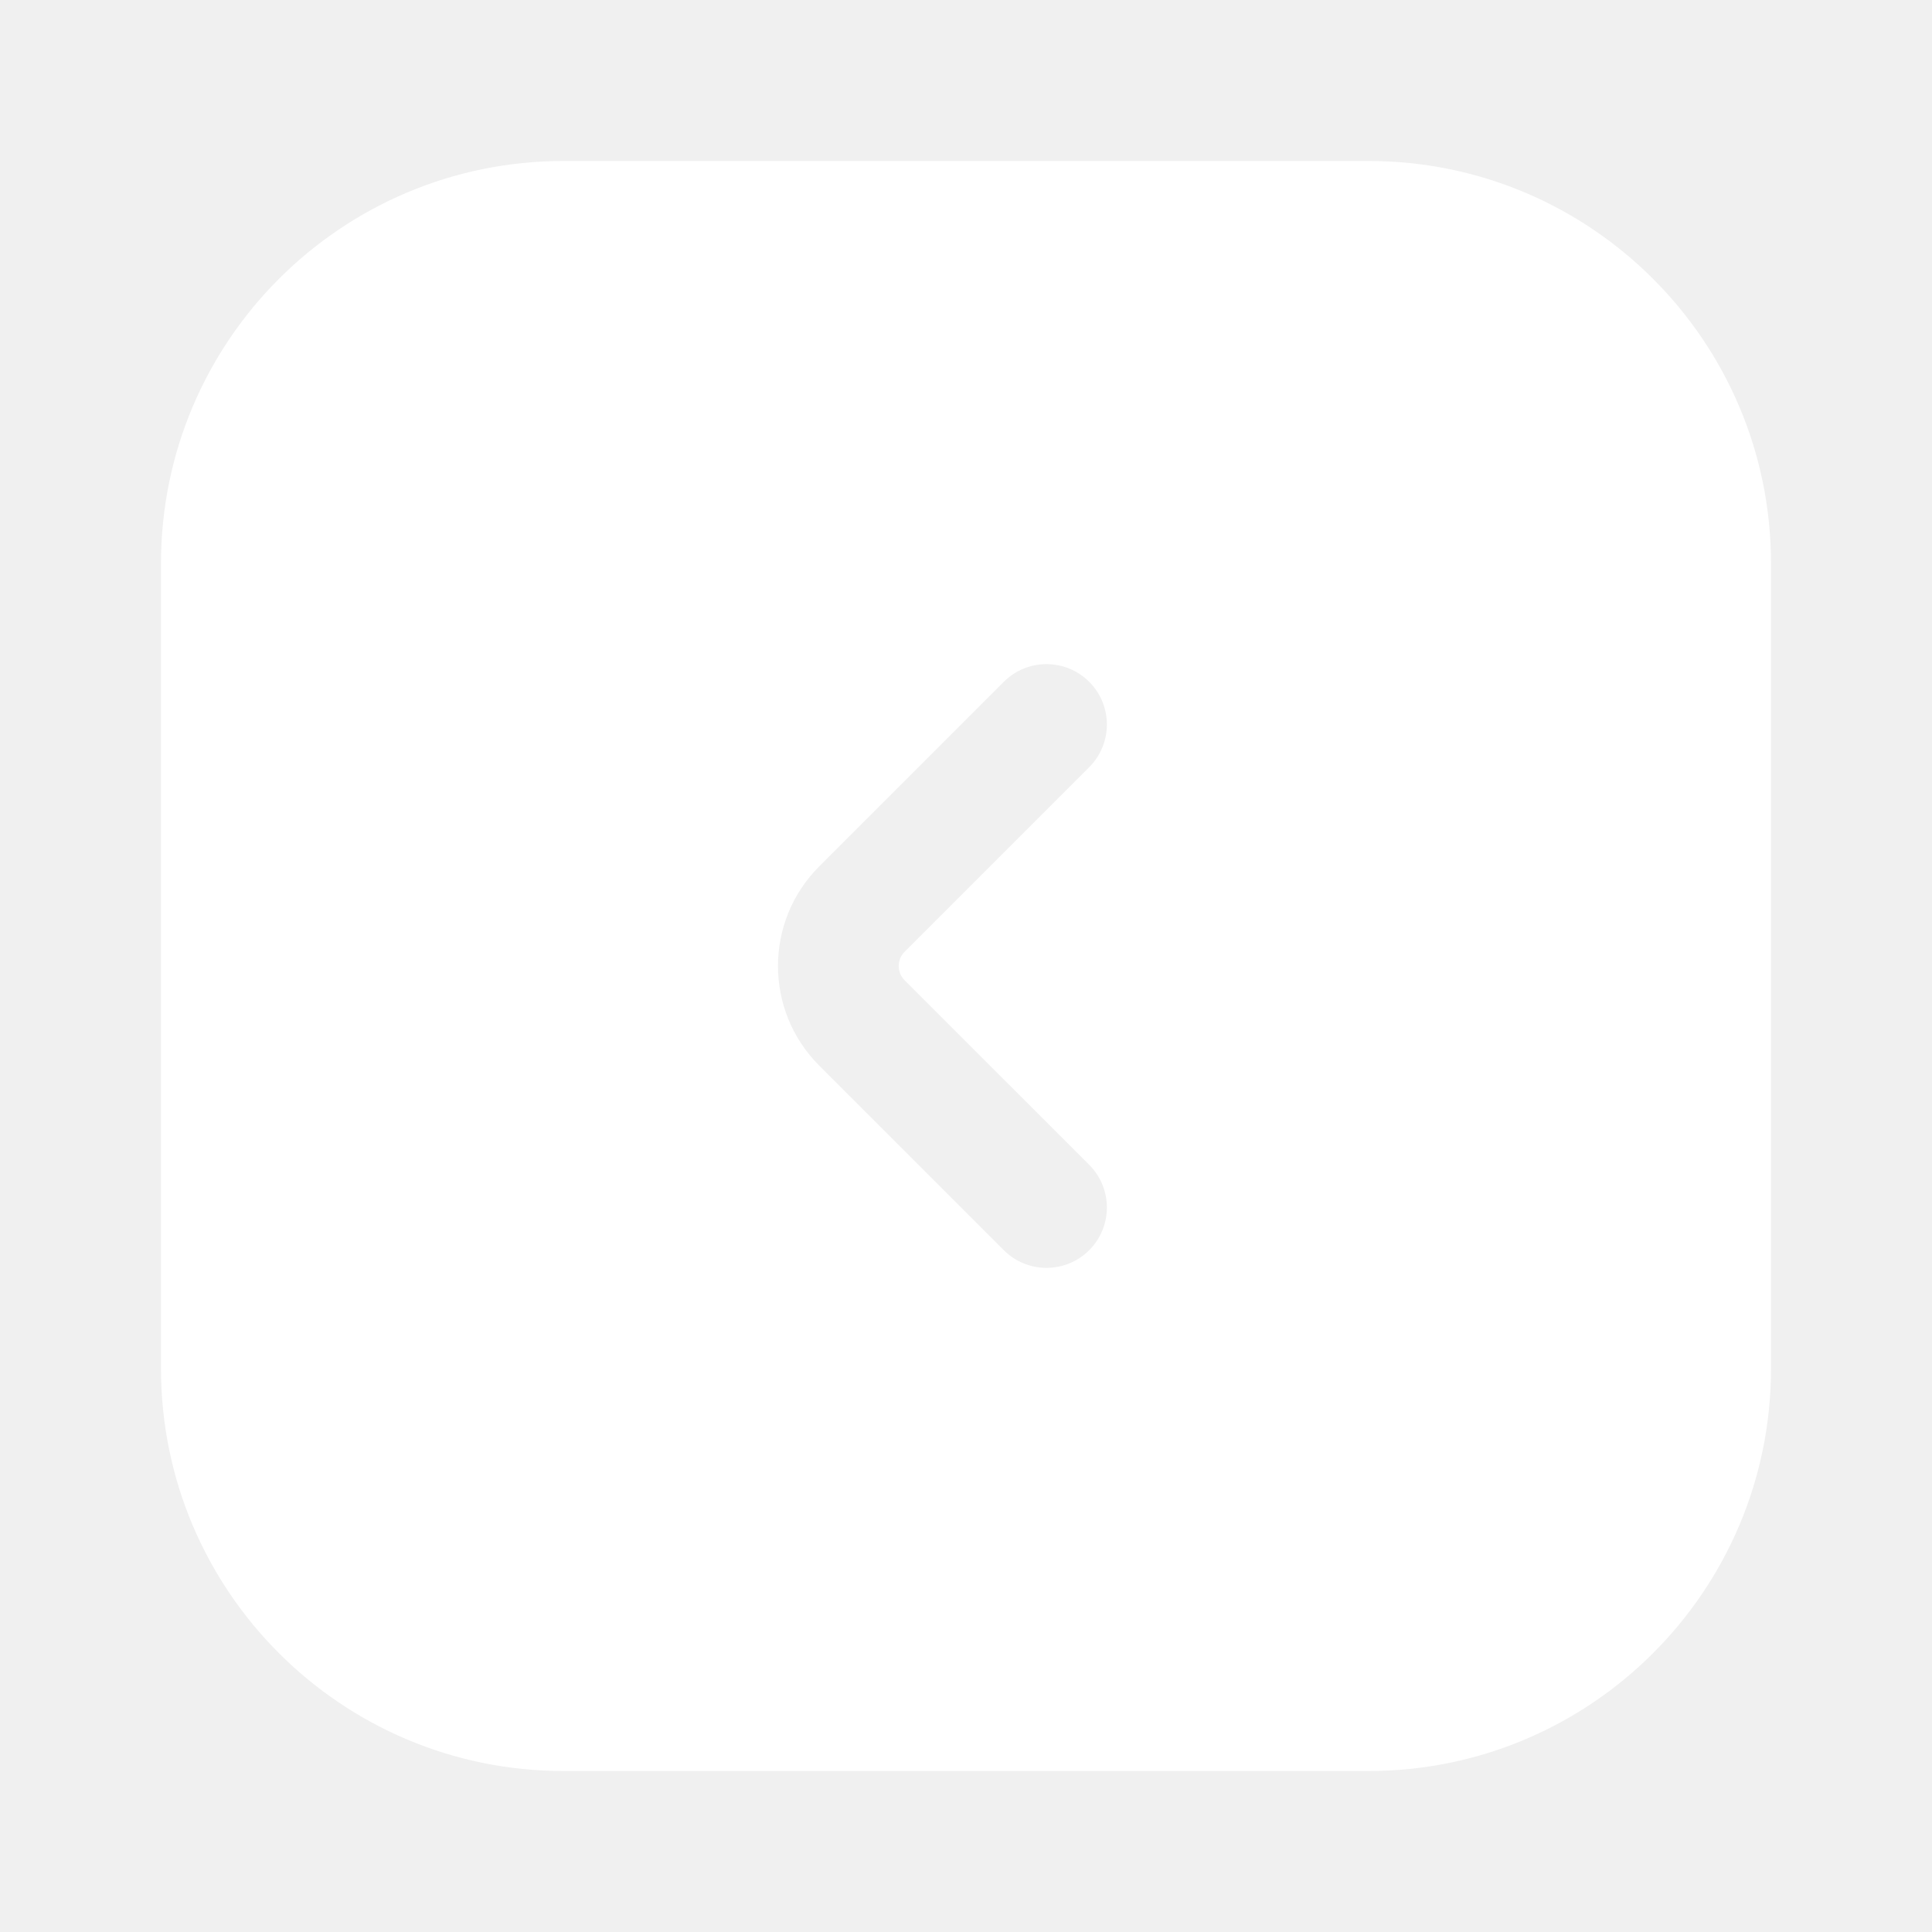
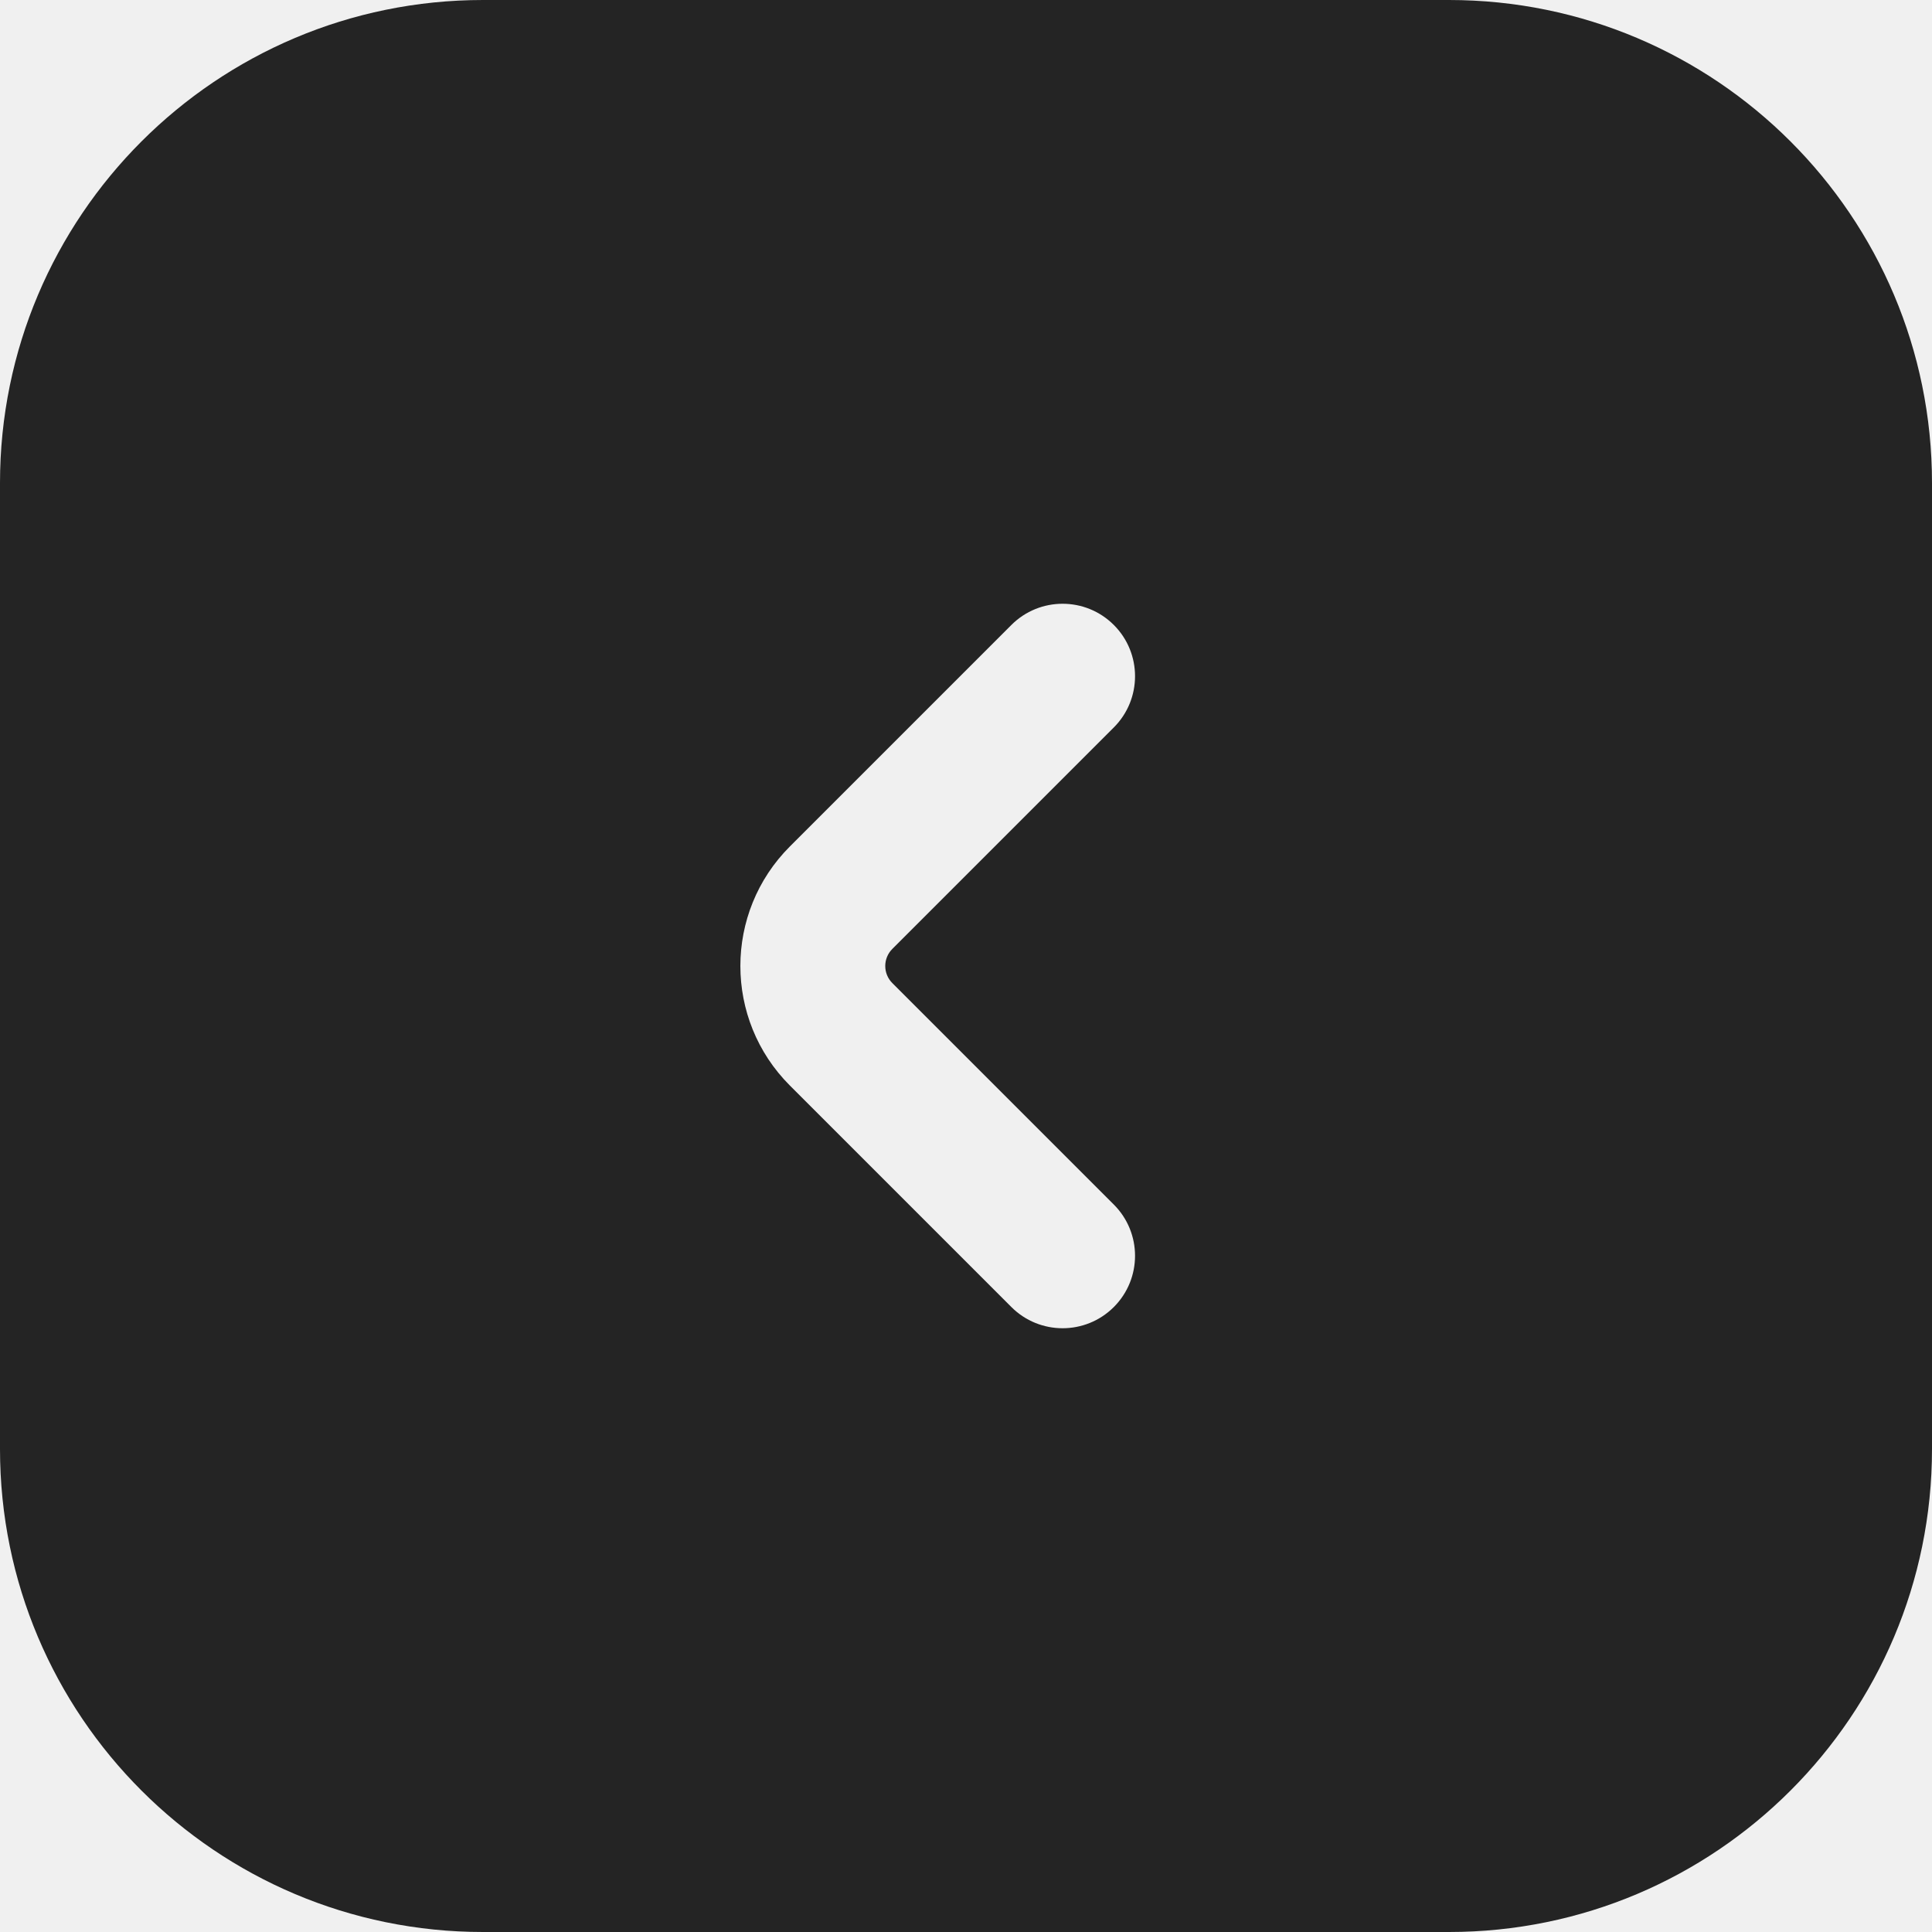
<svg xmlns="http://www.w3.org/2000/svg" width="64" height="64" viewBox="0 0 64 64" fill="none">
-   <path fill-rule="evenodd" clip-rule="evenodd" d="M18.667 5.333C11.303 5.333 5.333 11.303 5.333 18.667V45.334C5.333 52.697 11.303 58.667 18.667 58.667H45.333C52.697 58.667 58.667 52.697 58.667 45.334V18.667C58.667 11.303 52.697 5.333 45.333 5.333H18.667ZM29.966 31.529C29.706 31.789 29.706 32.211 29.966 32.472L36.081 38.586C36.862 39.367 36.862 40.633 36.081 41.414C35.3 42.195 34.033 42.195 33.252 41.414L27.138 35.3C25.316 33.477 25.316 30.523 27.138 28.7L33.252 22.586C34.033 21.805 35.3 21.805 36.081 22.586C36.862 23.367 36.862 24.633 36.081 25.414L29.966 31.529Z" fill="white" />
+   <path fill-rule="evenodd" clip-rule="evenodd" d="M16 0C7.163 0 0 7.163 0 16V48C0 56.837 7.163 64 16 64H48C56.837 64 64 56.837 64 48V16C64 7.163 56.837 0 48 0H16ZM29.56 31.434C29.247 31.747 29.247 32.253 29.56 32.566L36.897 39.903C37.834 40.84 37.834 42.36 36.897 43.297C35.96 44.234 34.44 44.234 33.503 43.297L26.166 35.96C23.979 33.773 23.979 30.227 26.166 28.04L33.503 20.703C34.44 19.766 35.96 19.766 36.897 20.703C37.834 21.64 37.834 23.16 36.897 24.097L29.56 31.434Z" fill="#242424" />
</svg>
